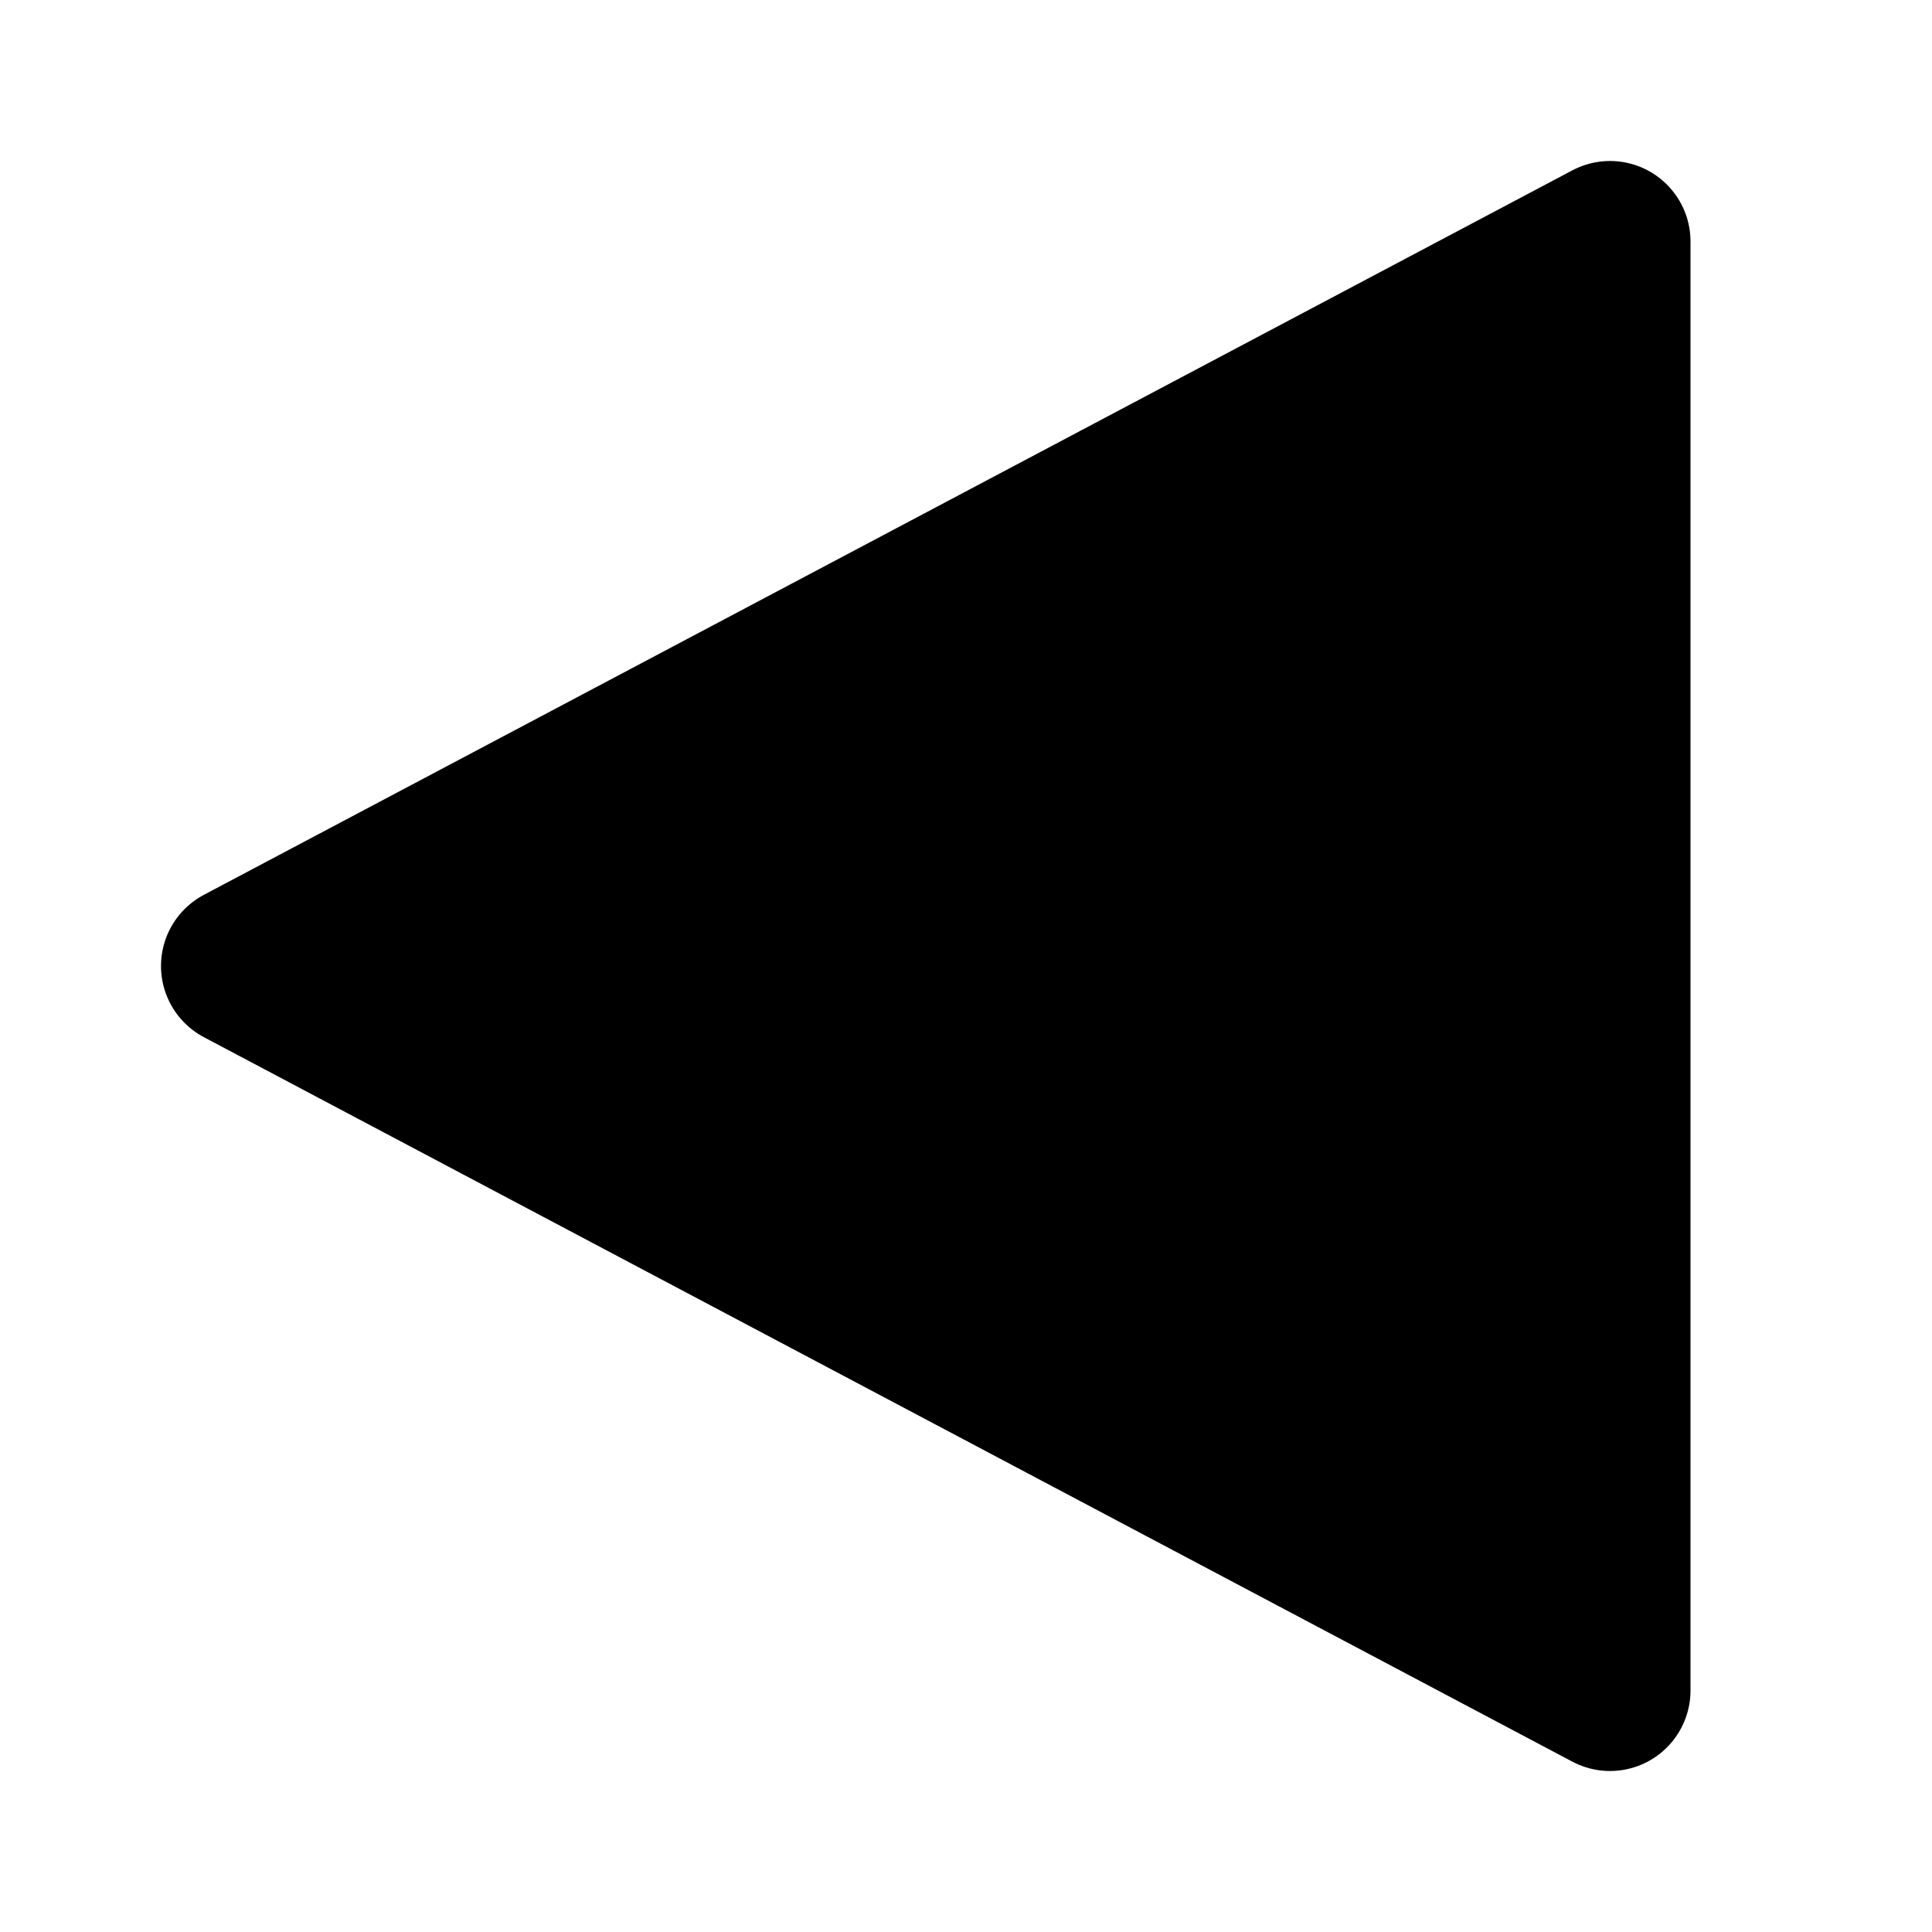
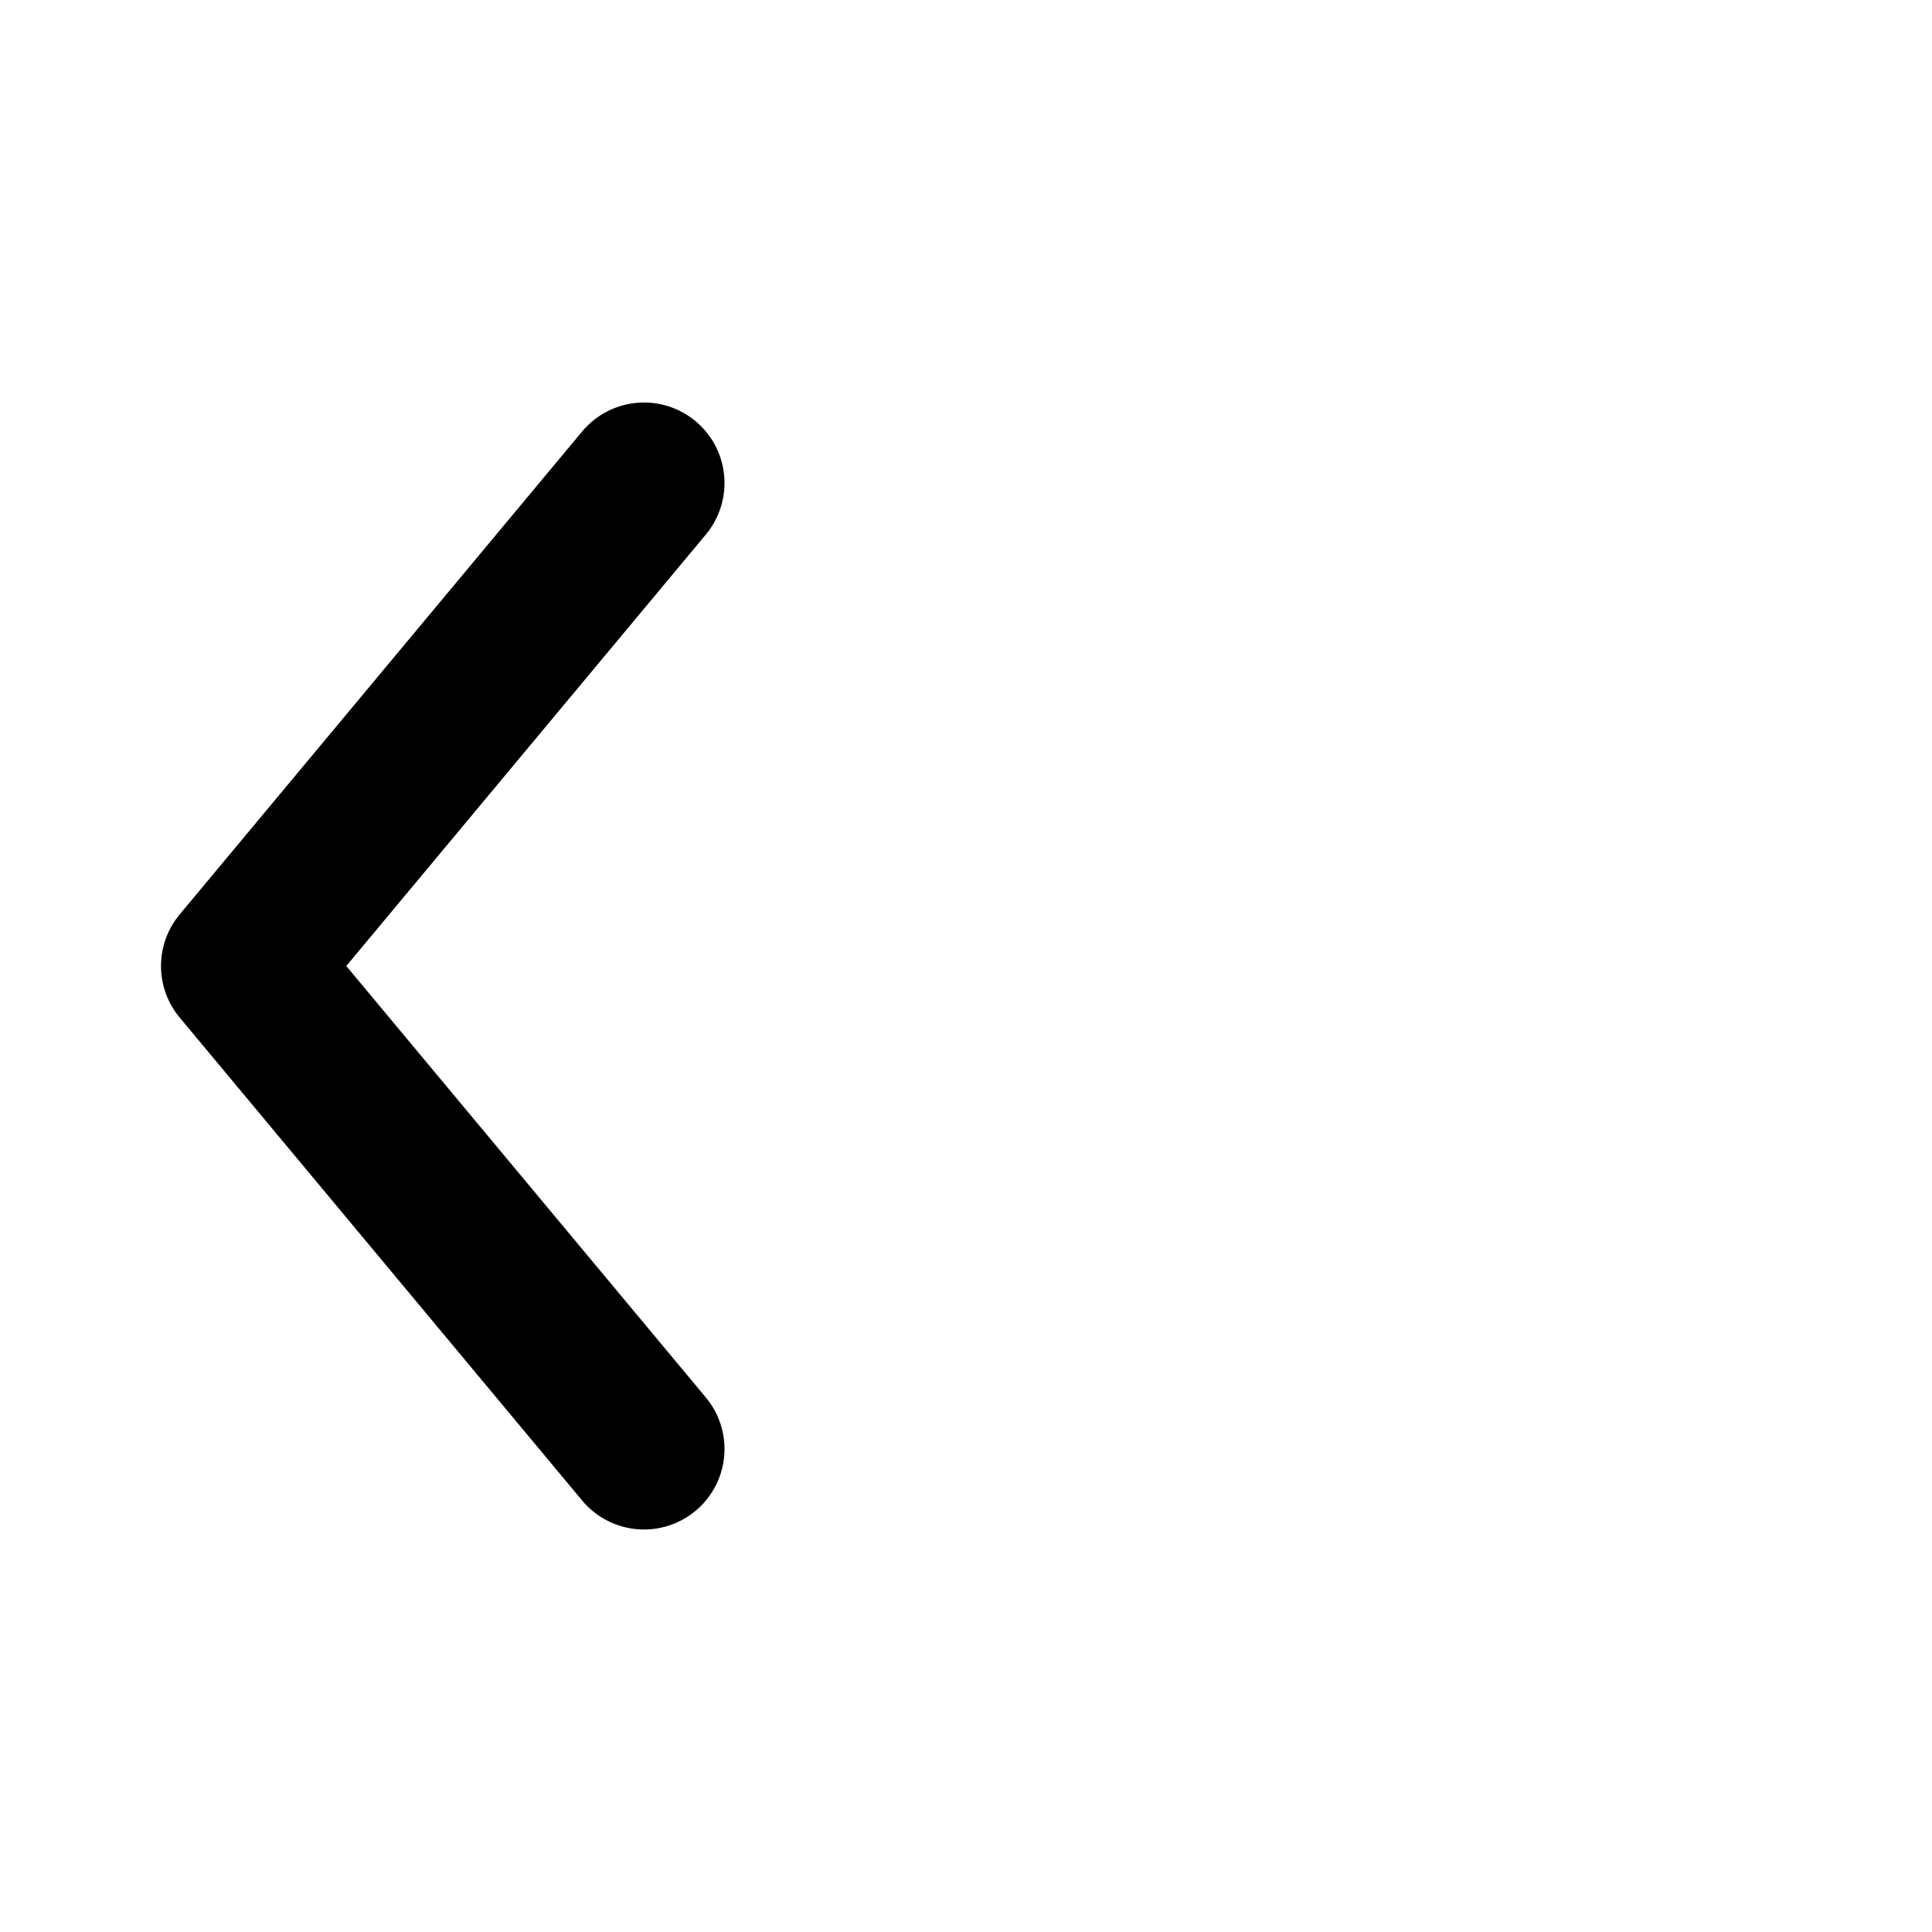
<svg xmlns="http://www.w3.org/2000/svg" id="svg2" version="1.1" width="24" height="24" viewBox="0 0 24 24">
  <defs id="defs6" />
-   <path style="fill:#000000;fill-rule:evenodd;stroke:#000000;stroke-width:2;stroke-linecap:round;stroke-linejoin:round;stroke-opacity:1;fill-opacity:1;stroke-miterlimit:4;stroke-dasharray:none" d="M 3,12 20,3 20,21 Z" id="path4142" />
+   <path style="fill:#000000;fill-opacity:0;fill-rule:evenodd;stroke:#000000;stroke-width:2;stroke-linecap:round;stroke-linejoin:round;stroke-miterlimit:4;stroke-dasharray:none;stroke-opacity:1" d="M 8,18 3,12 8,6" id="path4142" />
</svg>
